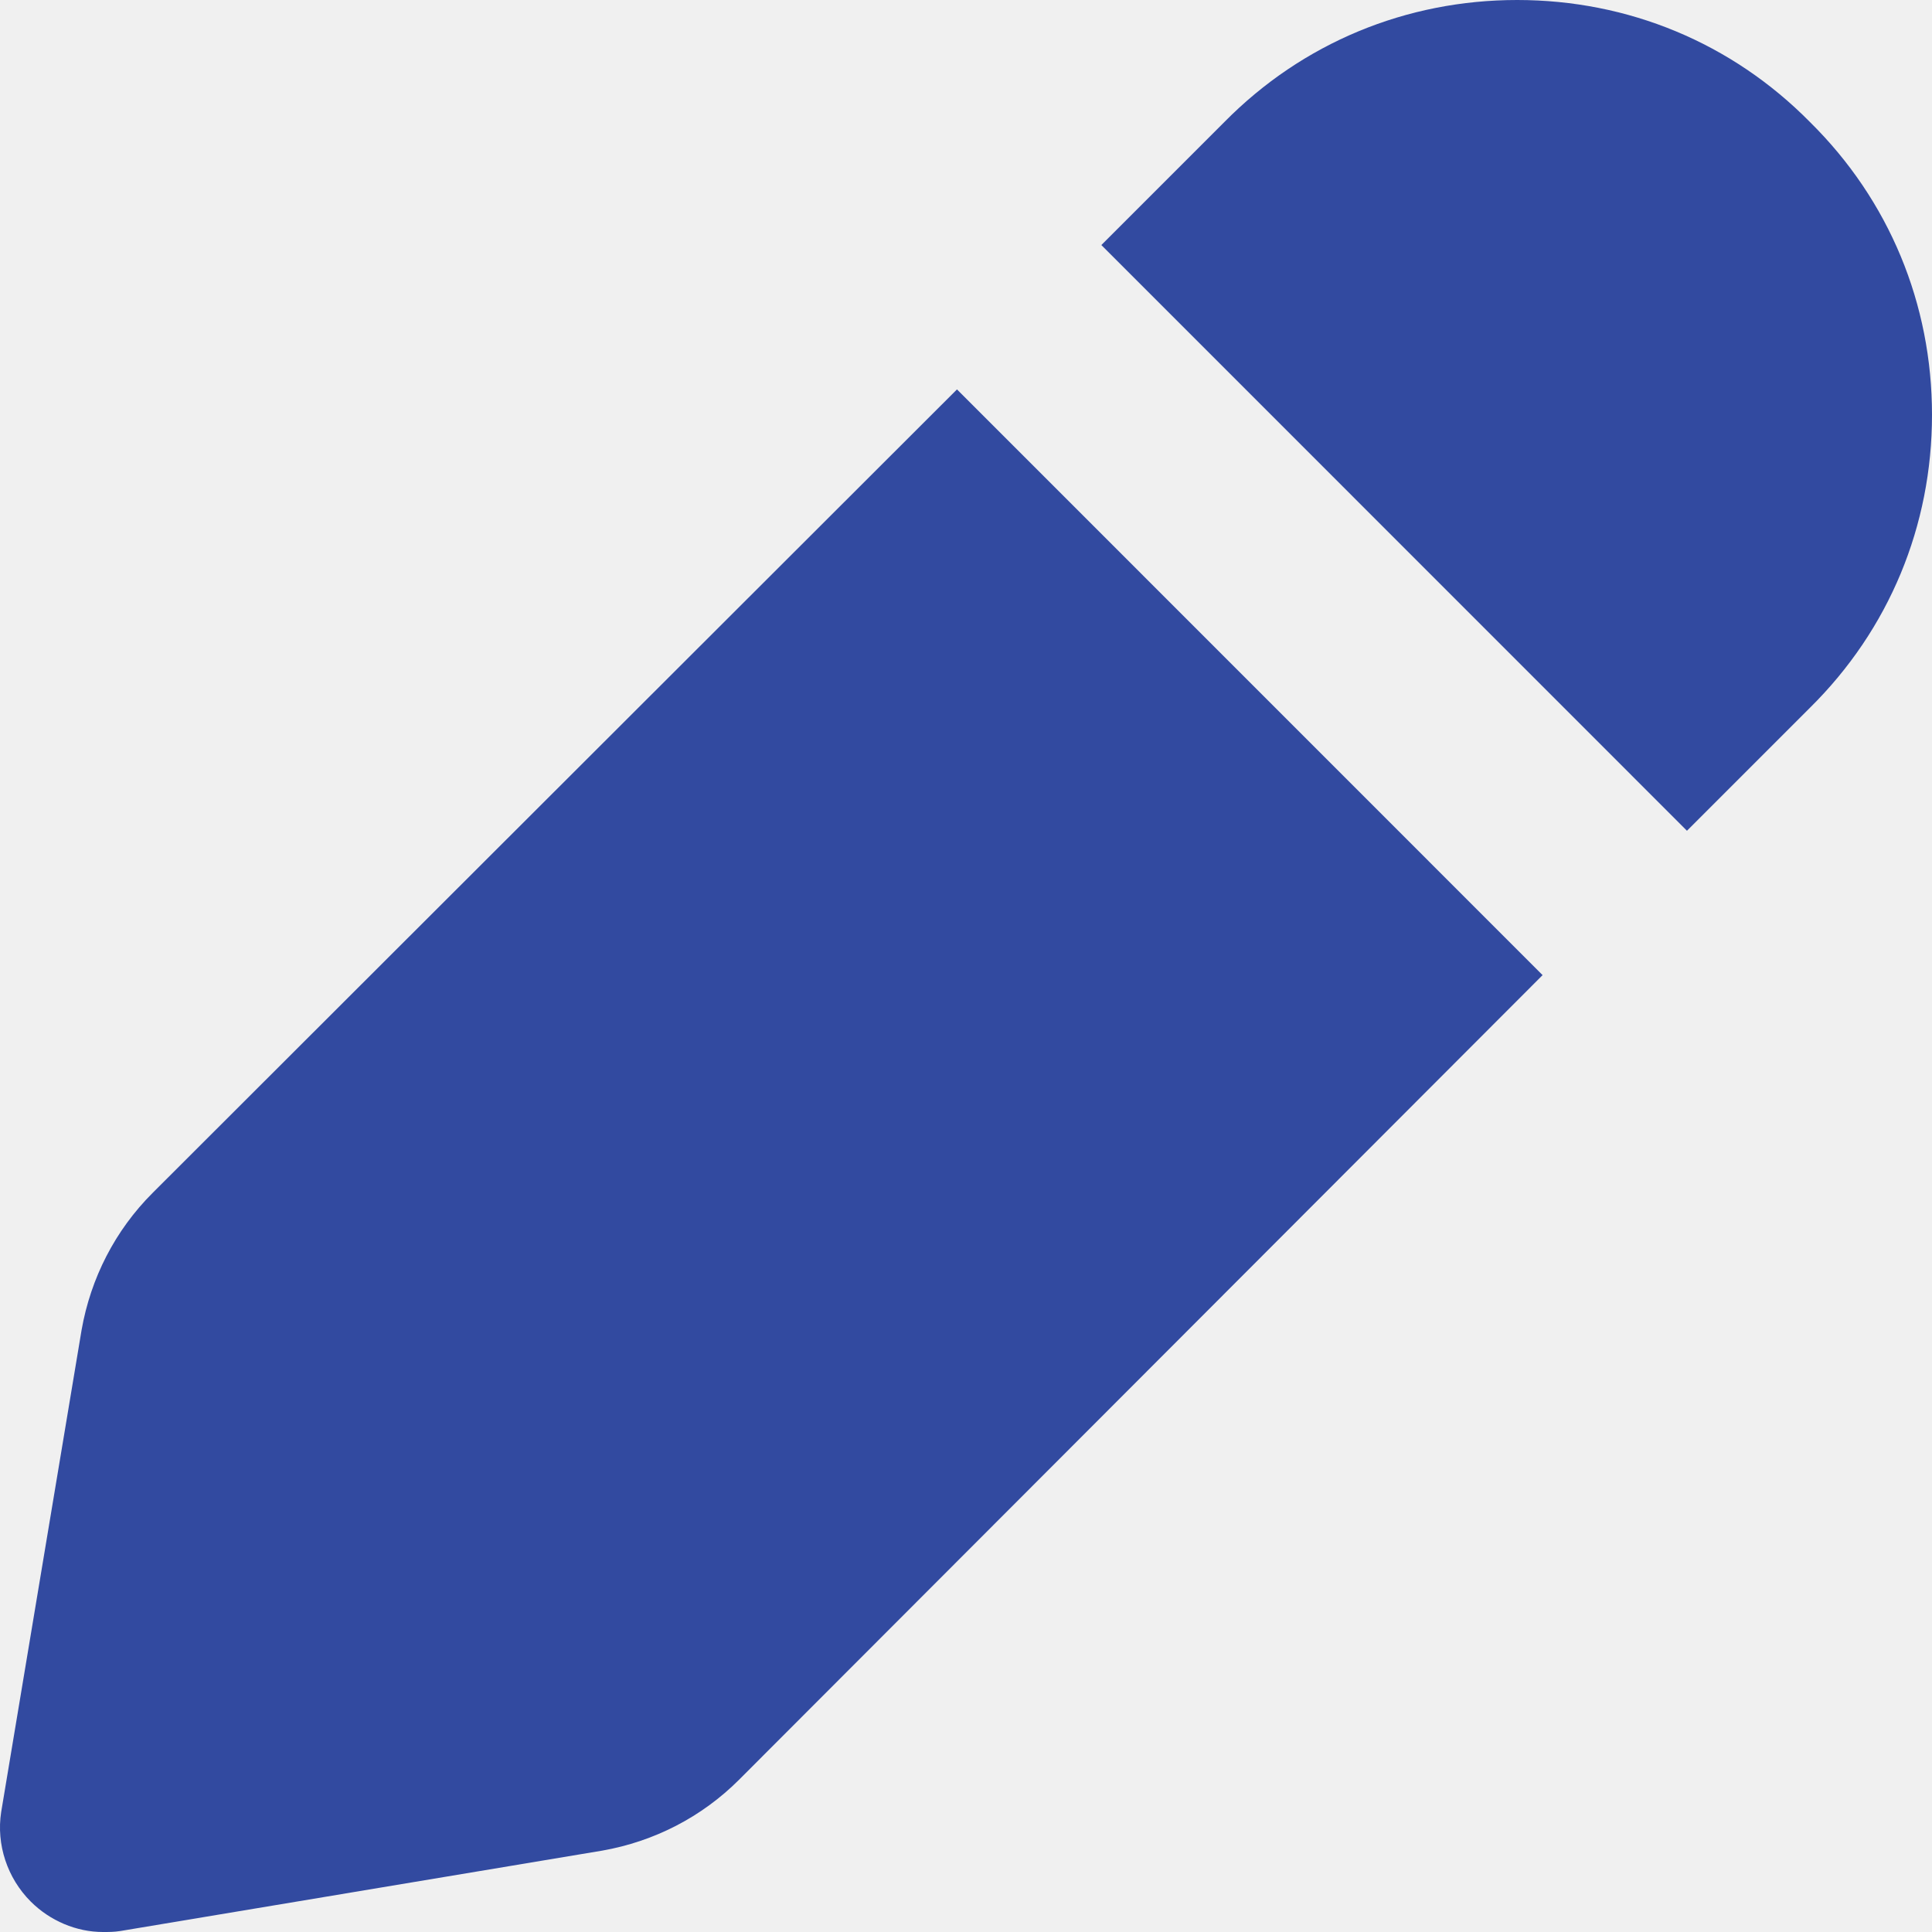
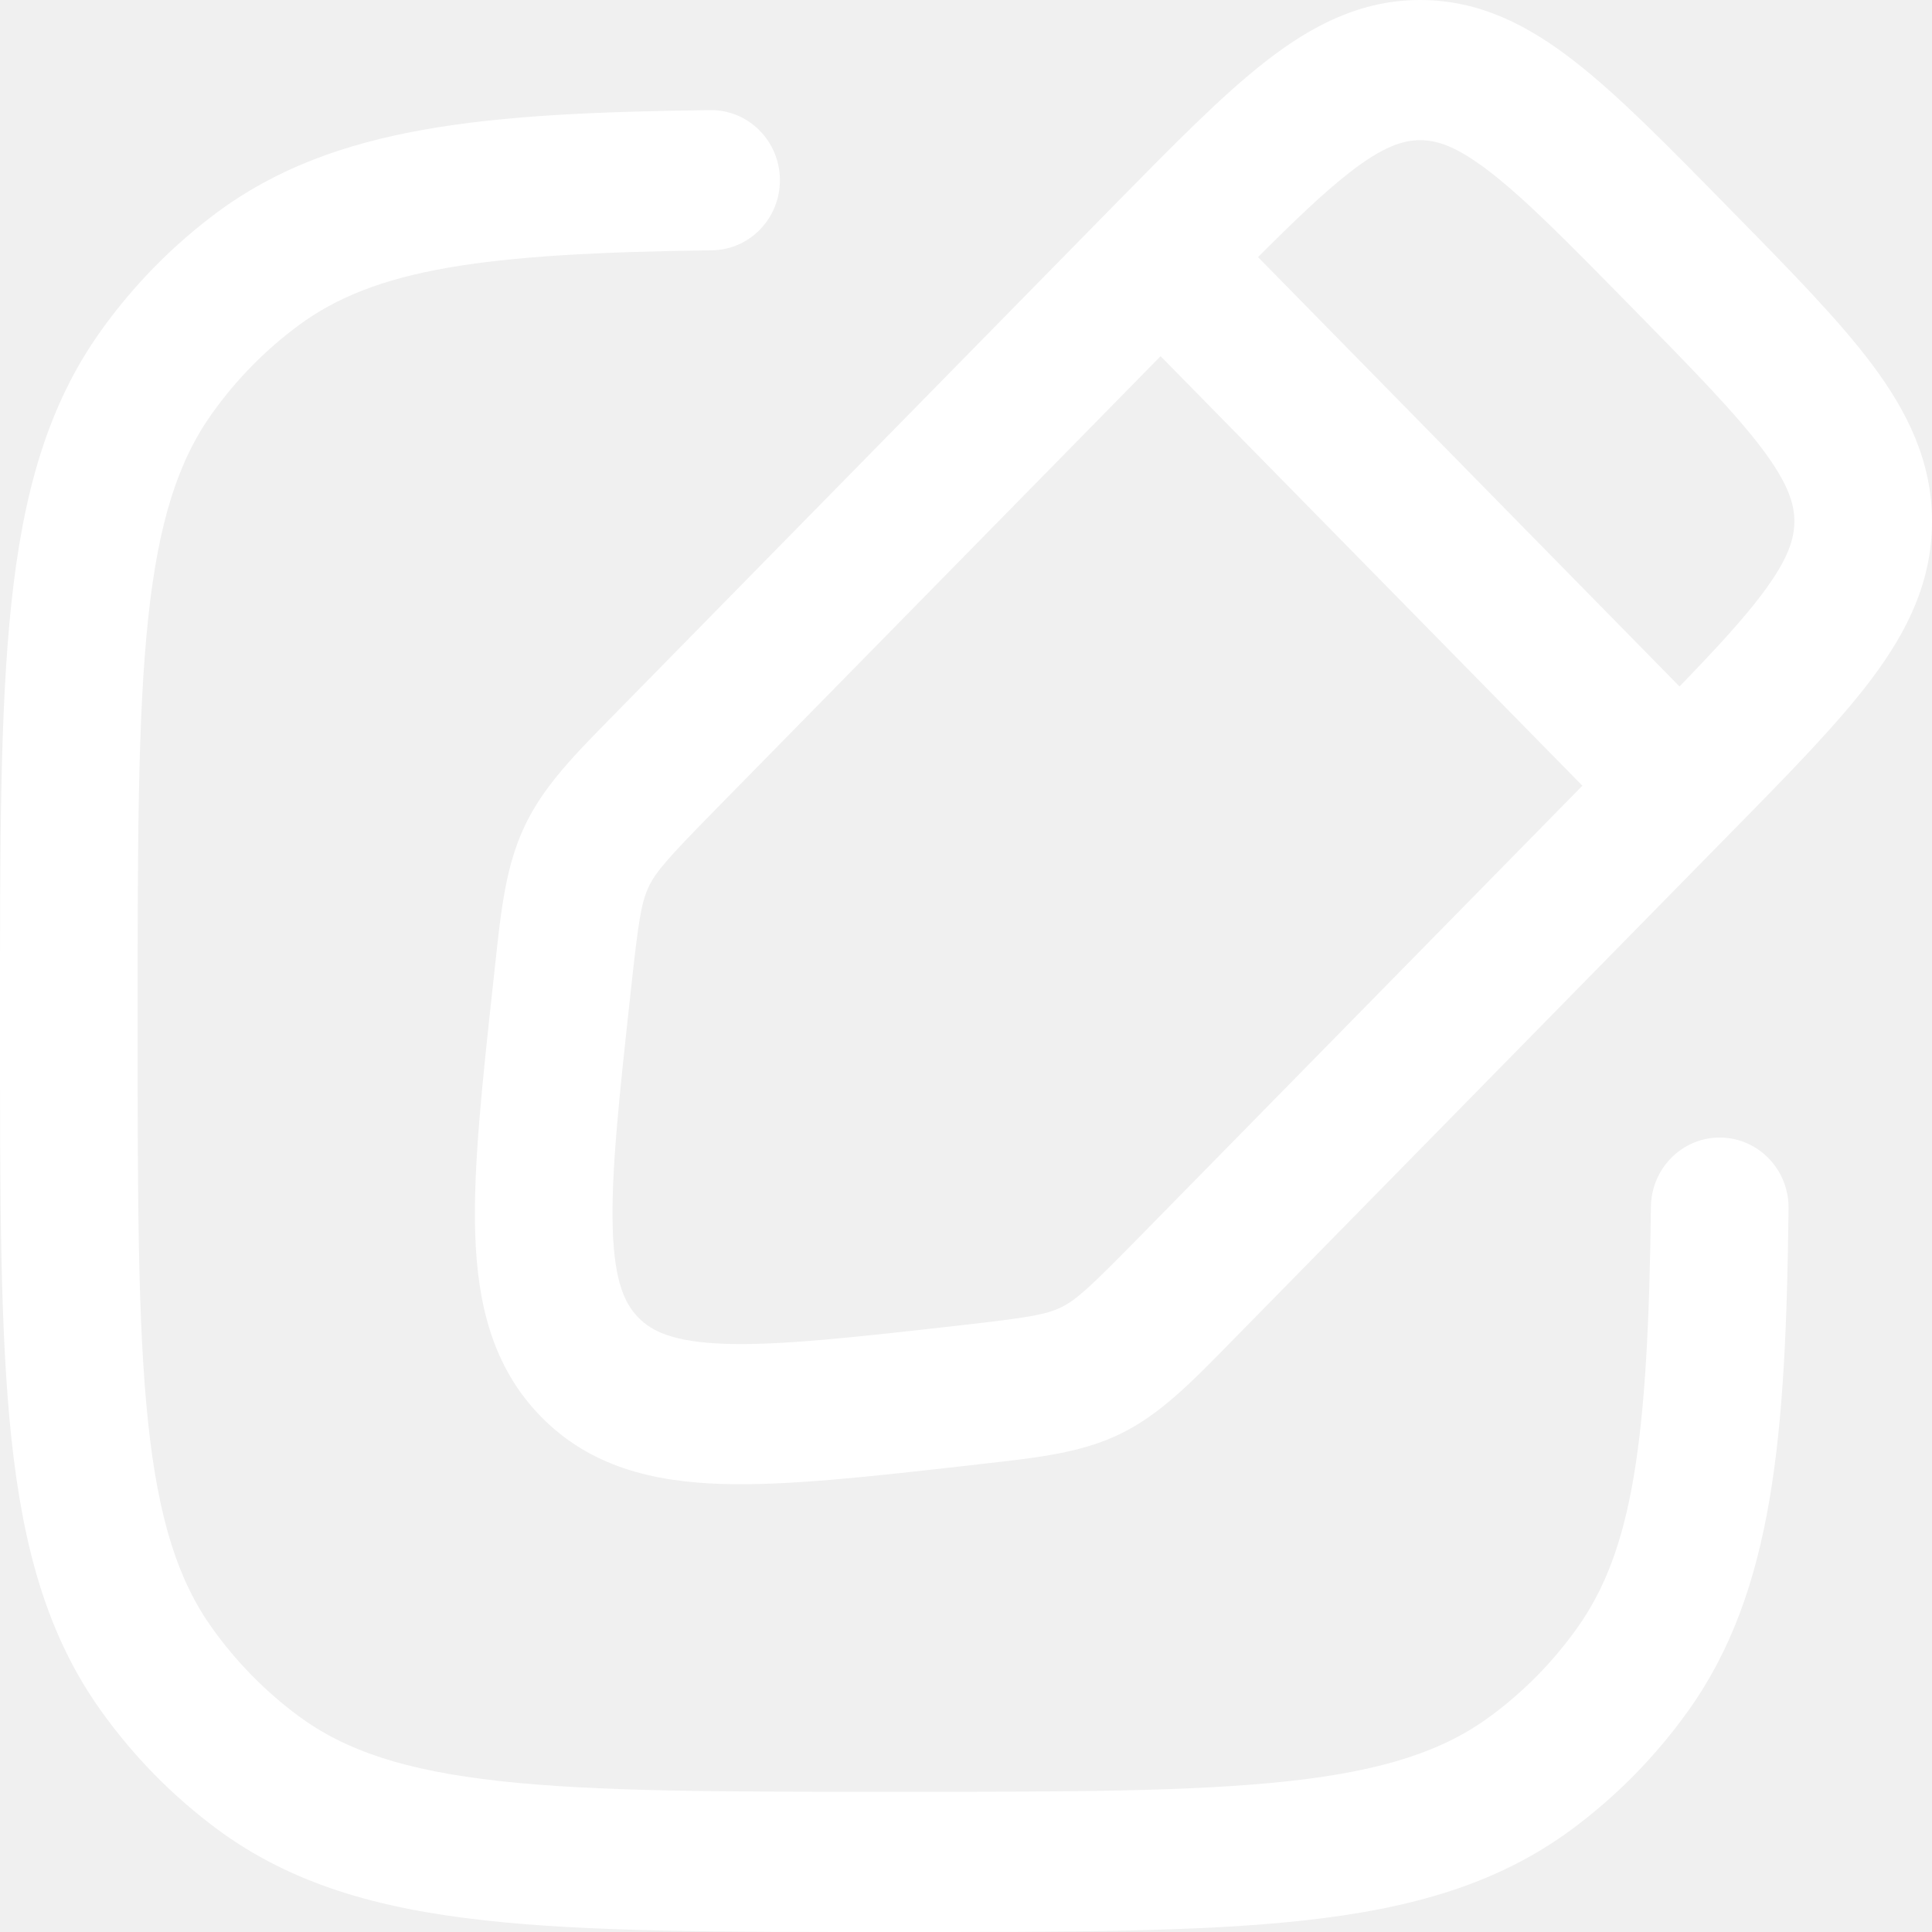
- <svg xmlns="http://www.w3.org/2000/svg" width="18" height="18" viewBox="0 0 18 18" fill="none">
-   <path d="M8.916 3.628L14.372 9.085L6.888 16.579C6.538 16.93 6.093 17.157 5.61 17.242L1.12 17.991C1.063 18 1.015 18 0.959 18C0.712 18 0.466 17.896 0.286 17.716C0.068 17.498 -0.036 17.185 0.011 16.882L0.76 12.392C0.845 11.909 1.072 11.463 1.423 11.113L8.916 3.628ZM16.863 1.137C16.134 0.398 15.168 0 14.135 0C13.103 0 12.136 0.398 11.407 1.137L10.261 2.283L15.717 7.74L16.863 6.594C17.602 5.864 18 4.898 18 3.865C18 2.833 17.602 1.866 16.863 1.137Z" fill="#324AA0" />
+ <svg xmlns="http://www.w3.org/2000/svg" width="25" height="25" viewBox="0 0 25 25" fill="none">
+   <path fill-rule="evenodd" clip-rule="evenodd" d="M18.377 0C17.612 0 16.98 0.326 16.382 0.791C15.816 1.231 15.187 1.872 14.432 2.64L7.925 9.269C7.425 9.777 7.03 10.179 6.788 10.692C6.545 11.206 6.484 11.771 6.407 12.486L6.386 12.679C6.241 14.006 6.122 15.1 6.149 15.961C6.178 16.863 6.369 17.688 7.002 18.333C7.635 18.978 8.446 19.173 9.33 19.202C10.176 19.23 11.25 19.108 12.553 18.961L12.742 18.939C13.444 18.86 13.999 18.798 14.503 18.551C15.007 18.304 15.402 17.902 15.901 17.393L22.408 10.764C23.163 9.996 23.792 9.355 24.224 8.778C24.68 8.169 25 7.526 25 6.747C25 5.968 24.68 5.324 24.224 4.715C23.792 4.138 23.163 3.497 22.408 2.729L22.321 2.64C21.567 1.872 20.938 1.231 20.371 0.791C19.773 0.326 19.142 0 18.377 0ZM21.733 8.883L16.279 3.327C16.761 2.844 17.134 2.489 17.462 2.233C17.902 1.891 18.158 1.814 18.377 1.814C18.596 1.814 18.851 1.891 19.291 2.233C19.751 2.59 20.296 3.143 21.105 3.967C21.915 4.792 22.457 5.347 22.808 5.815C23.143 6.263 23.219 6.524 23.219 6.747C23.219 6.969 23.143 7.23 22.808 7.678C22.557 8.013 22.208 8.392 21.733 8.883ZM15.018 4.609L20.476 10.167L14.727 16.023C14.101 16.66 13.928 16.82 13.732 16.916C13.536 17.012 13.305 17.05 12.425 17.15C11.036 17.307 10.09 17.412 9.388 17.389C8.709 17.366 8.435 17.227 8.261 17.05C8.088 16.873 7.951 16.594 7.929 15.903C7.906 15.187 8.009 14.224 8.164 12.809C8.261 11.913 8.299 11.678 8.393 11.478C8.487 11.278 8.644 11.102 9.27 10.464L15.018 4.609Z" fill="white" />
+   <path d="M9.212 3.239C9.704 3.233 10.098 2.822 10.092 2.321C10.086 1.821 9.683 1.419 9.191 1.425C6.31 1.461 4.332 1.621 2.814 2.745C2.235 3.174 1.725 3.693 1.304 4.283C0.608 5.258 0.297 6.4 0.147 7.81C-1.72499e-05 9.191 -9.53823e-06 10.932 1.57125e-07 13.154V13.263C-9.53823e-06 15.484 -1.72499e-05 17.225 0.147 18.607C0.297 20.016 0.608 21.158 1.304 22.133C1.725 22.724 2.235 23.243 2.814 23.672C3.772 24.38 4.893 24.698 6.277 24.85C7.633 25 9.342 25 11.522 25H11.63C13.81 25 15.52 25 16.876 24.85C18.26 24.698 19.381 24.38 20.338 23.672C20.918 23.243 21.428 22.724 21.849 22.133C22.952 20.587 23.109 18.573 23.144 15.638C23.15 15.137 22.756 14.726 22.264 14.72C21.772 14.714 21.369 15.115 21.363 15.616C21.327 18.641 21.128 20.058 20.408 21.067C20.097 21.503 19.72 21.887 19.291 22.204C18.688 22.651 17.916 22.911 16.684 23.047C15.435 23.185 13.822 23.186 11.576 23.186C9.33 23.186 7.717 23.185 6.468 23.047C5.236 22.911 4.464 22.651 3.861 22.204C3.433 21.887 3.056 21.503 2.745 21.067C2.306 20.453 2.051 19.666 1.917 18.411C1.782 17.139 1.781 15.496 1.781 13.208C1.781 10.921 1.782 9.278 1.917 8.005C2.051 6.75 2.306 5.964 2.745 5.349C3.056 4.913 3.433 4.529 3.861 4.212C4.852 3.479 6.243 3.276 9.212 3.239Z" fill="white" />
</svg>
